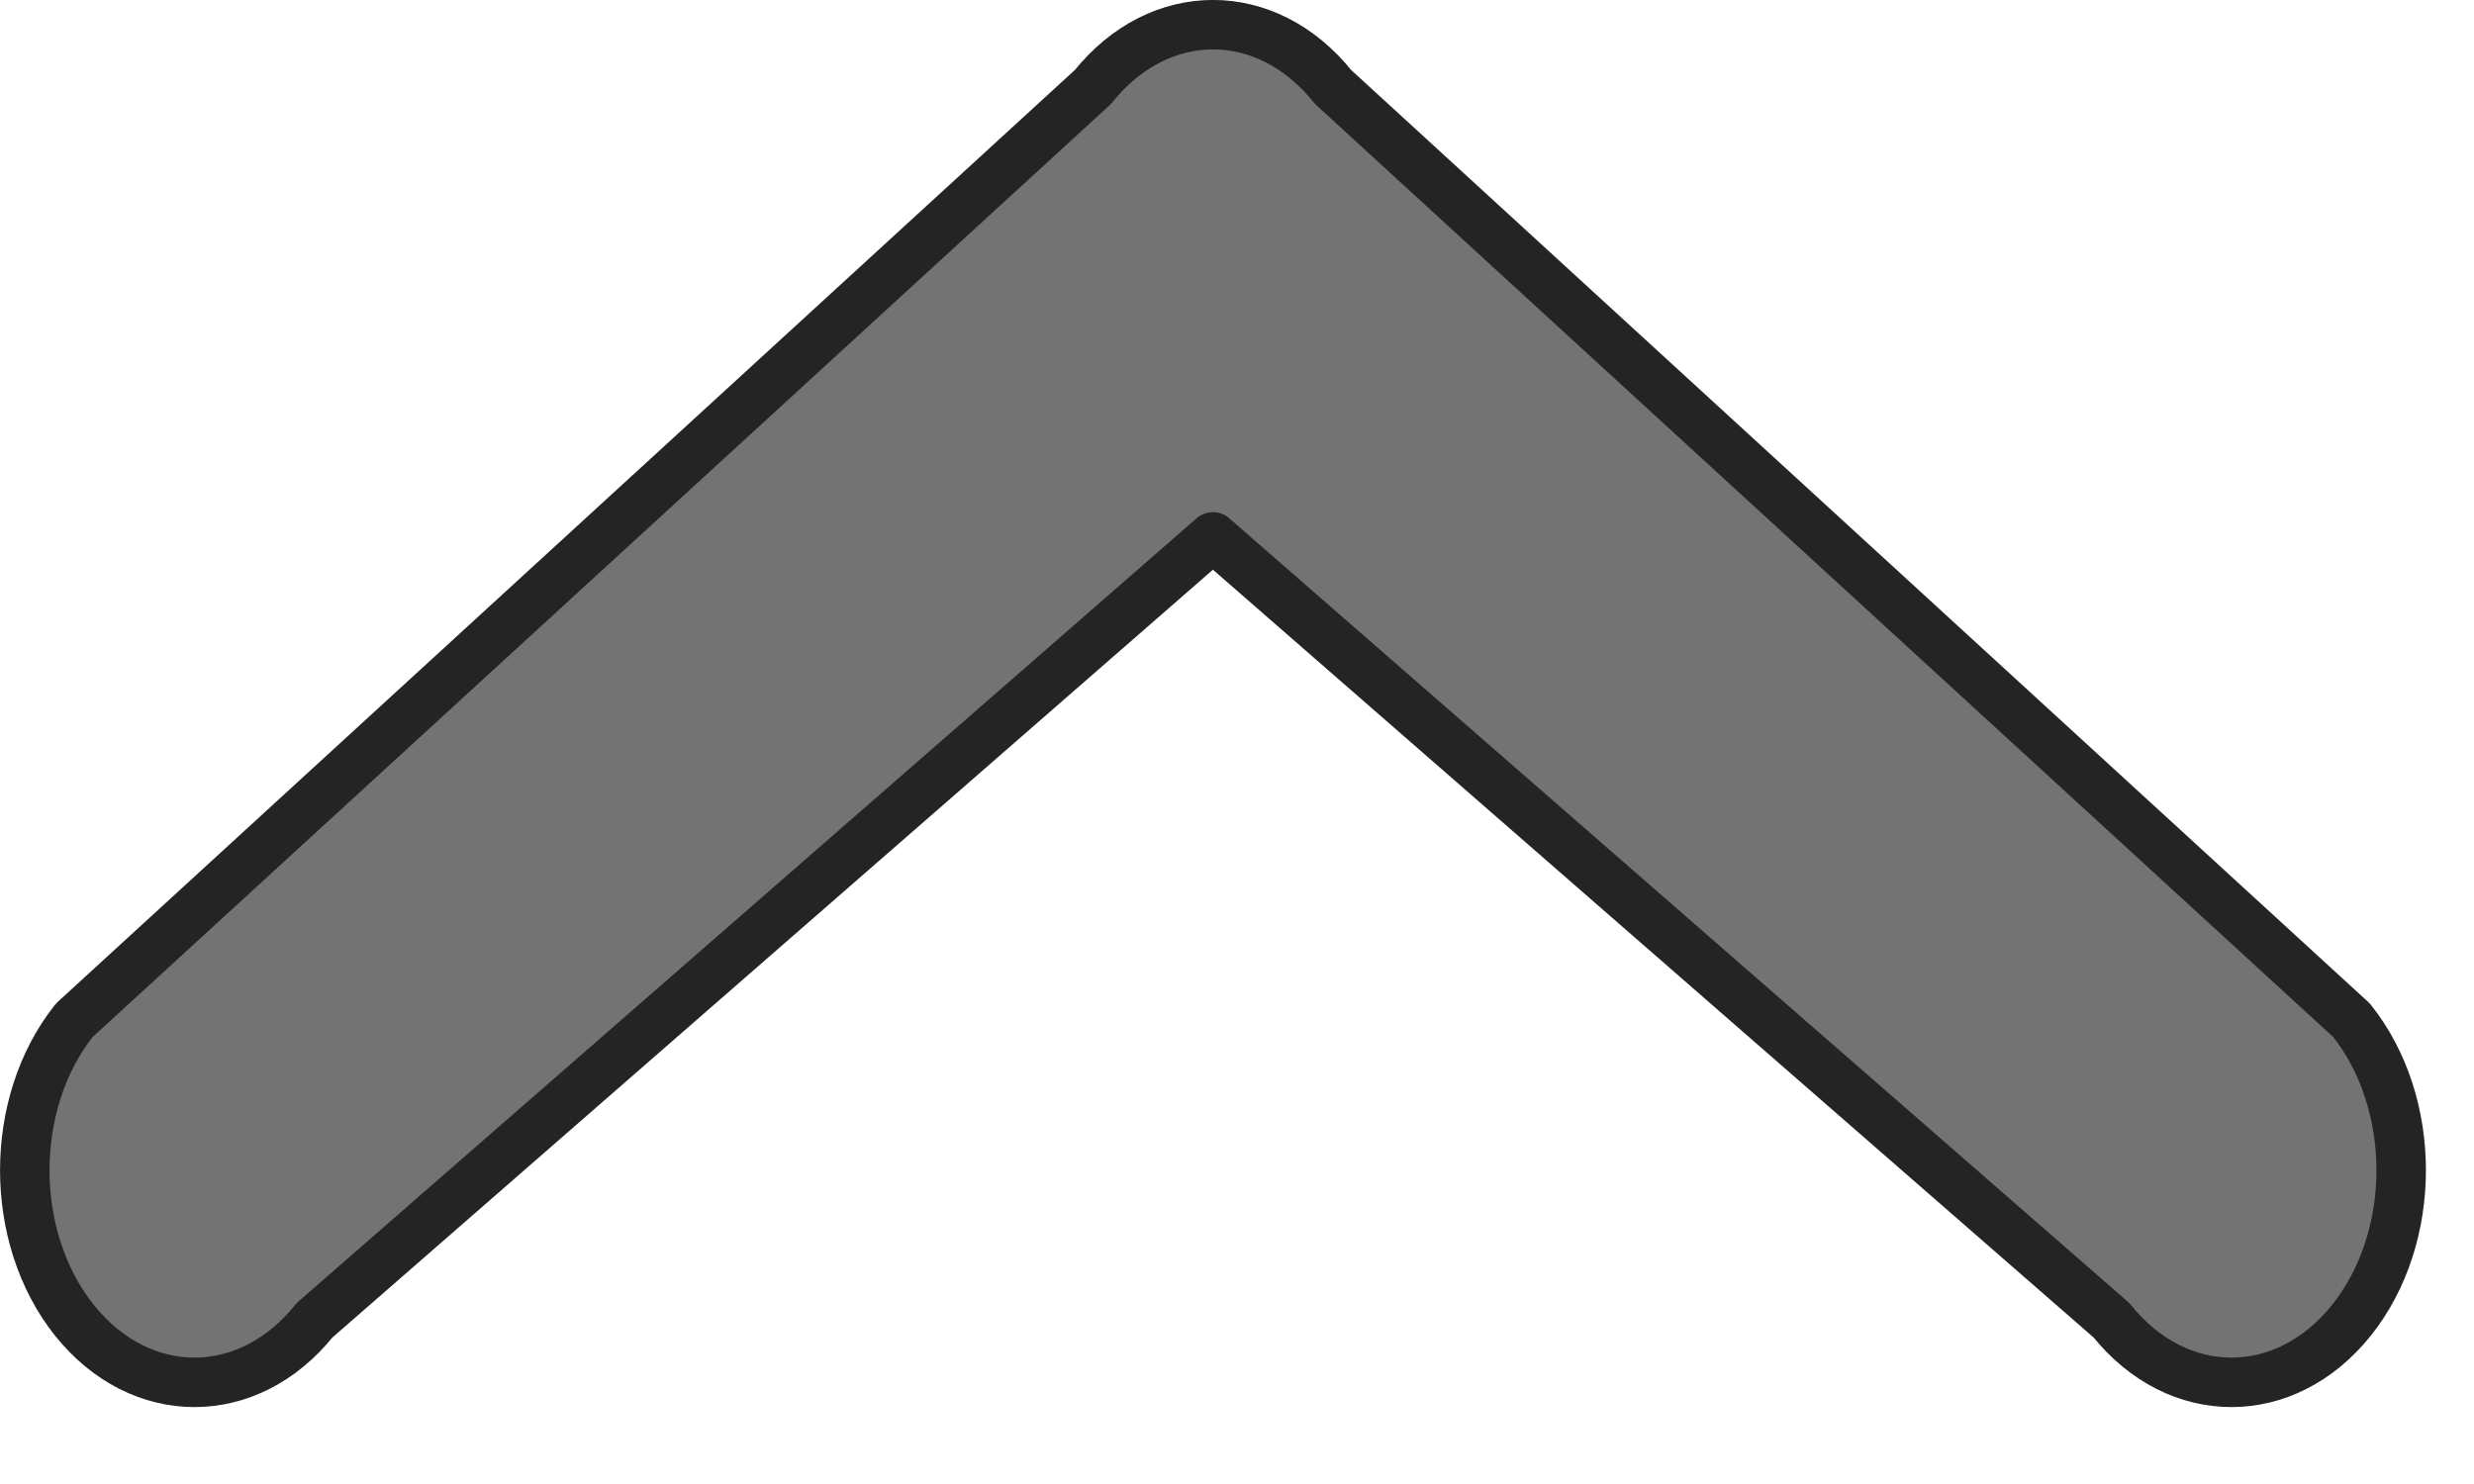
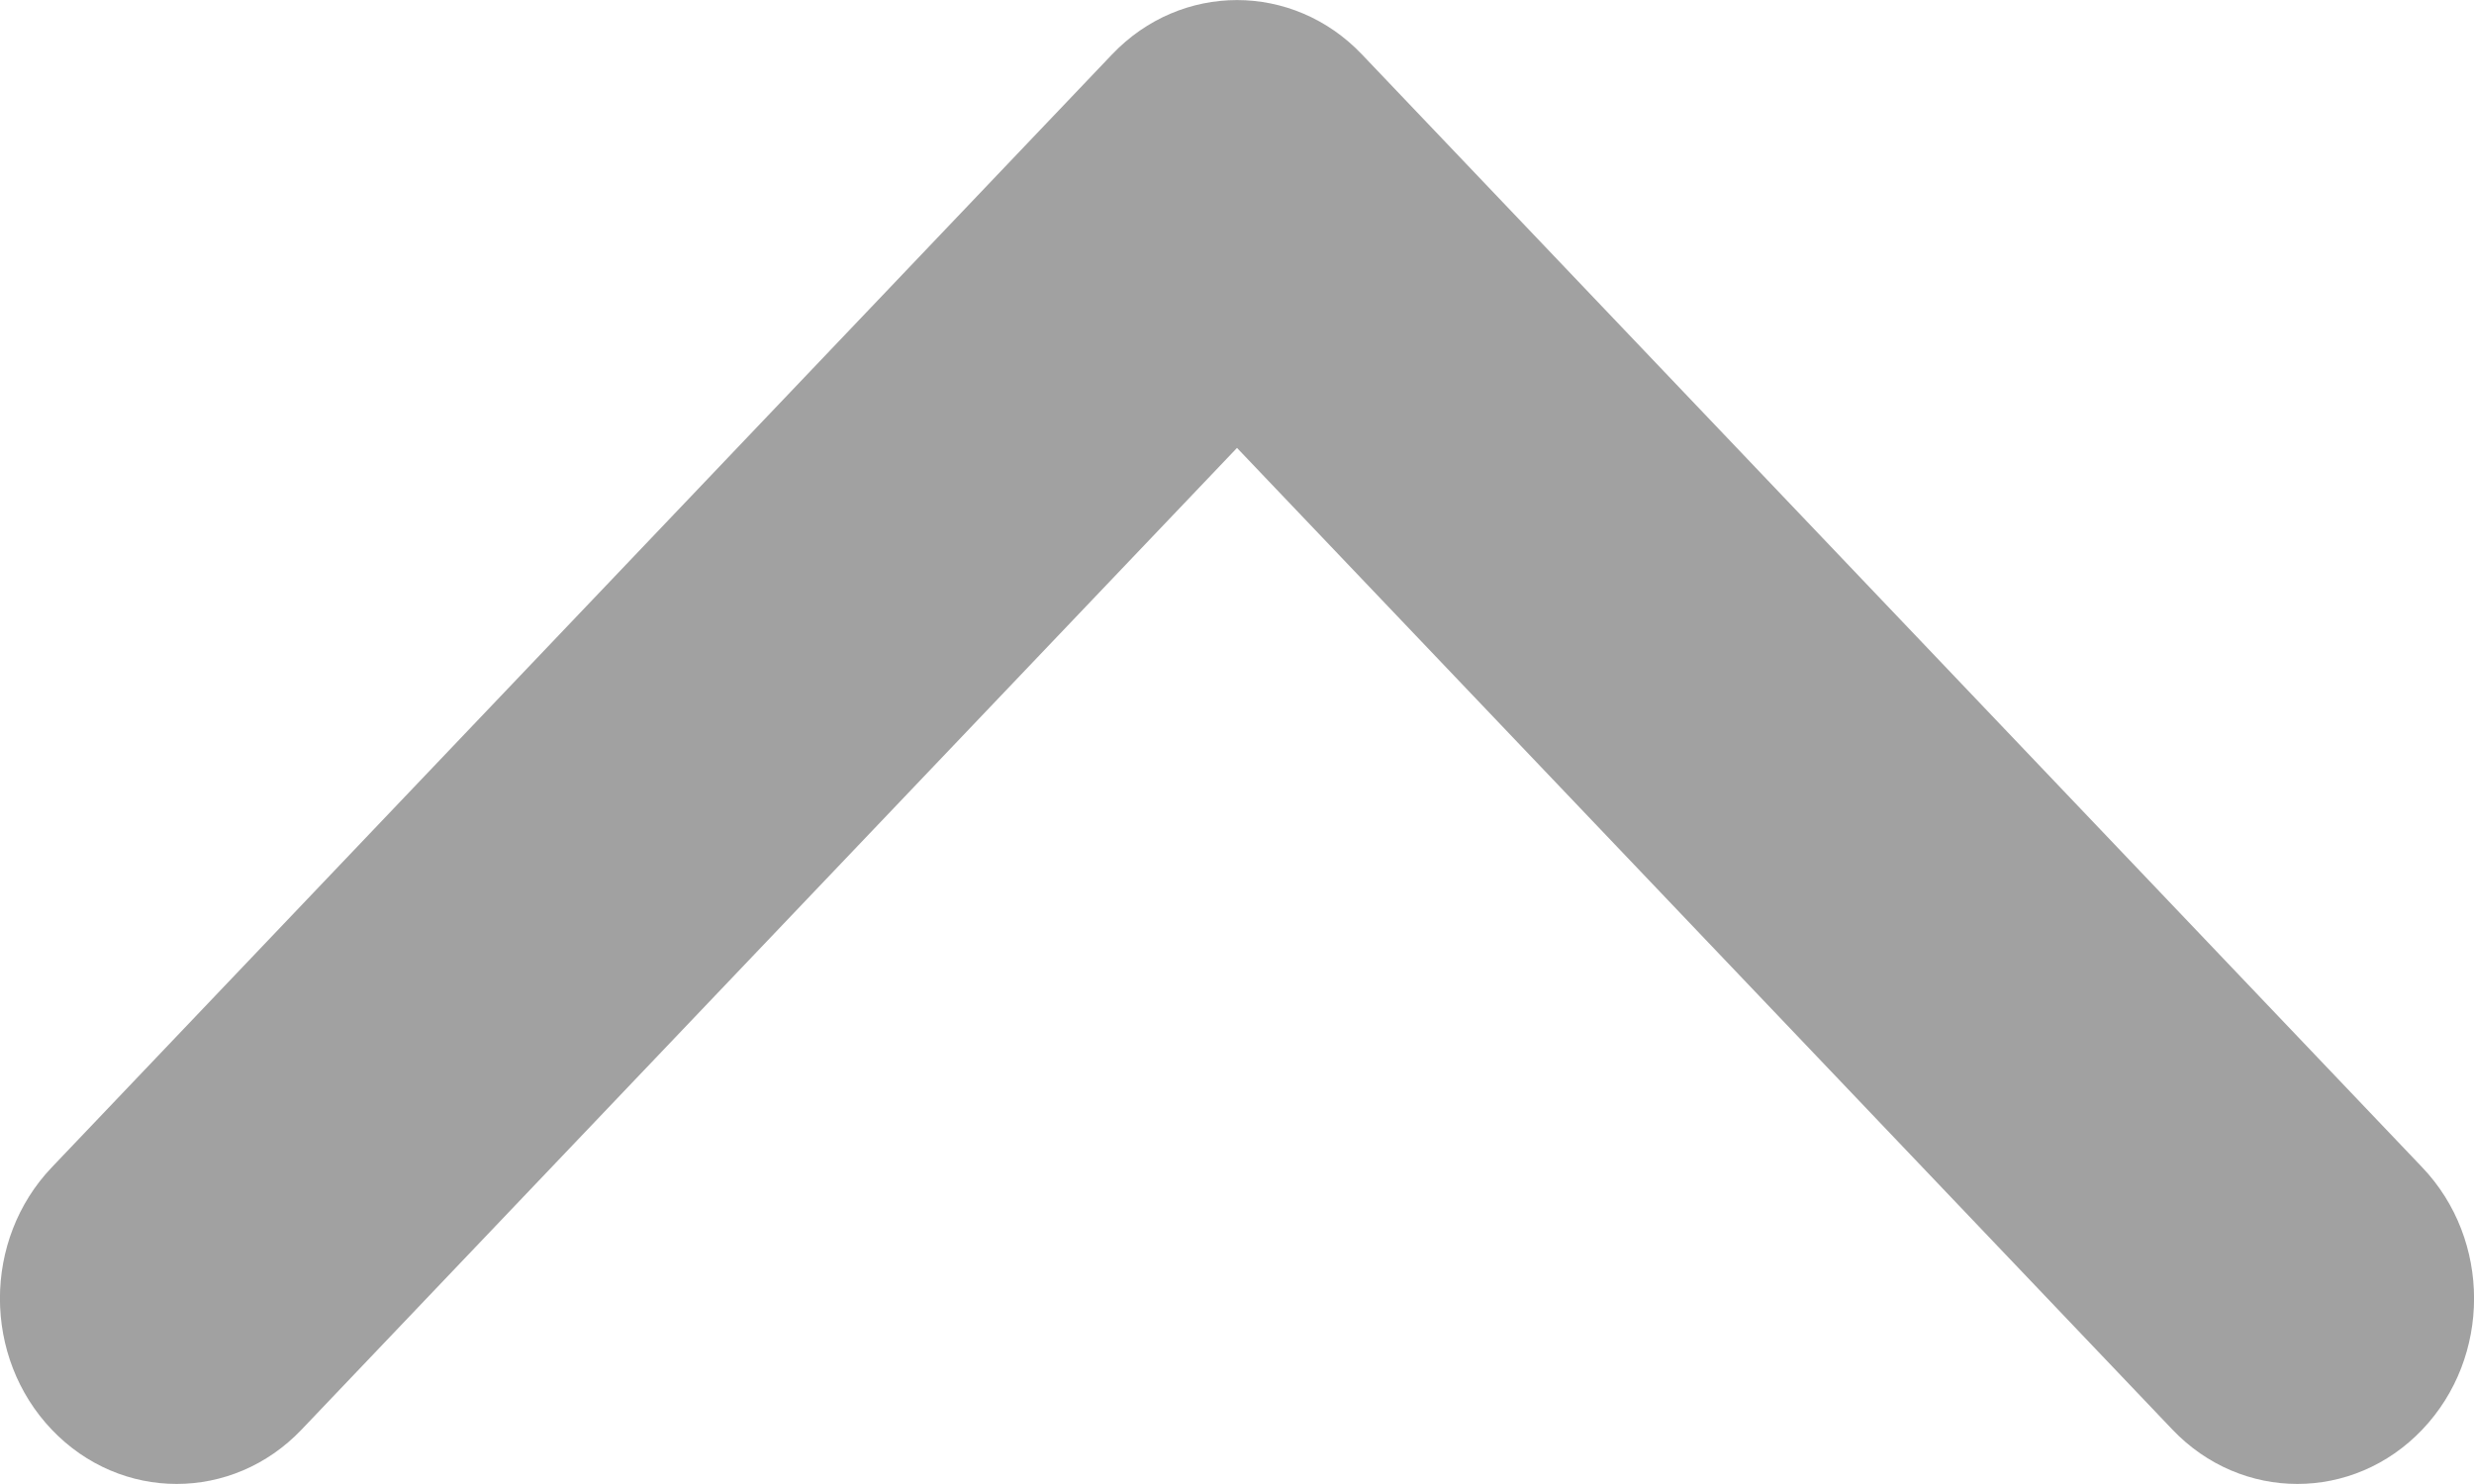
- <svg xmlns="http://www.w3.org/2000/svg" width="15" height="9" viewBox="0 0 15 9" fill="none">
-   <path d="M1.907 8.007C1.505 8.509 0.853 8.509 0.451 8.007C0.05 7.504 0.05 6.69 0.451 6.187L6.627 0.527C7.029 0.024 7.68 0.024 8.082 0.527L14.257 6.187C14.659 6.69 14.659 7.504 14.257 8.007C13.855 8.509 13.204 8.509 12.802 8.007L7.354 3.256L1.907 8.007Z" fill="#737373" stroke="#242424" stroke-width="0.3" stroke-linecap="round" stroke-linejoin="round" />
+ <svg xmlns="http://www.w3.org/2000/svg" width="10" height="6" viewBox="0 0 10 6" fill="none">
+   <path d="M1.219 5.78C0.94 6.073 0.488 6.073 0.209 5.78C-0.07 5.487 -0.07 5.013 0.209 4.72L4.495 0.22C4.774 -0.073 5.226 -0.073 5.505 0.22L9.791 4.72C10.07 5.013 10.07 5.487 9.791 5.78C9.512 6.073 9.06 6.073 8.781 5.78L5 1.811L1.219 5.78Z" fill="#A1A1A1" />
</svg>
